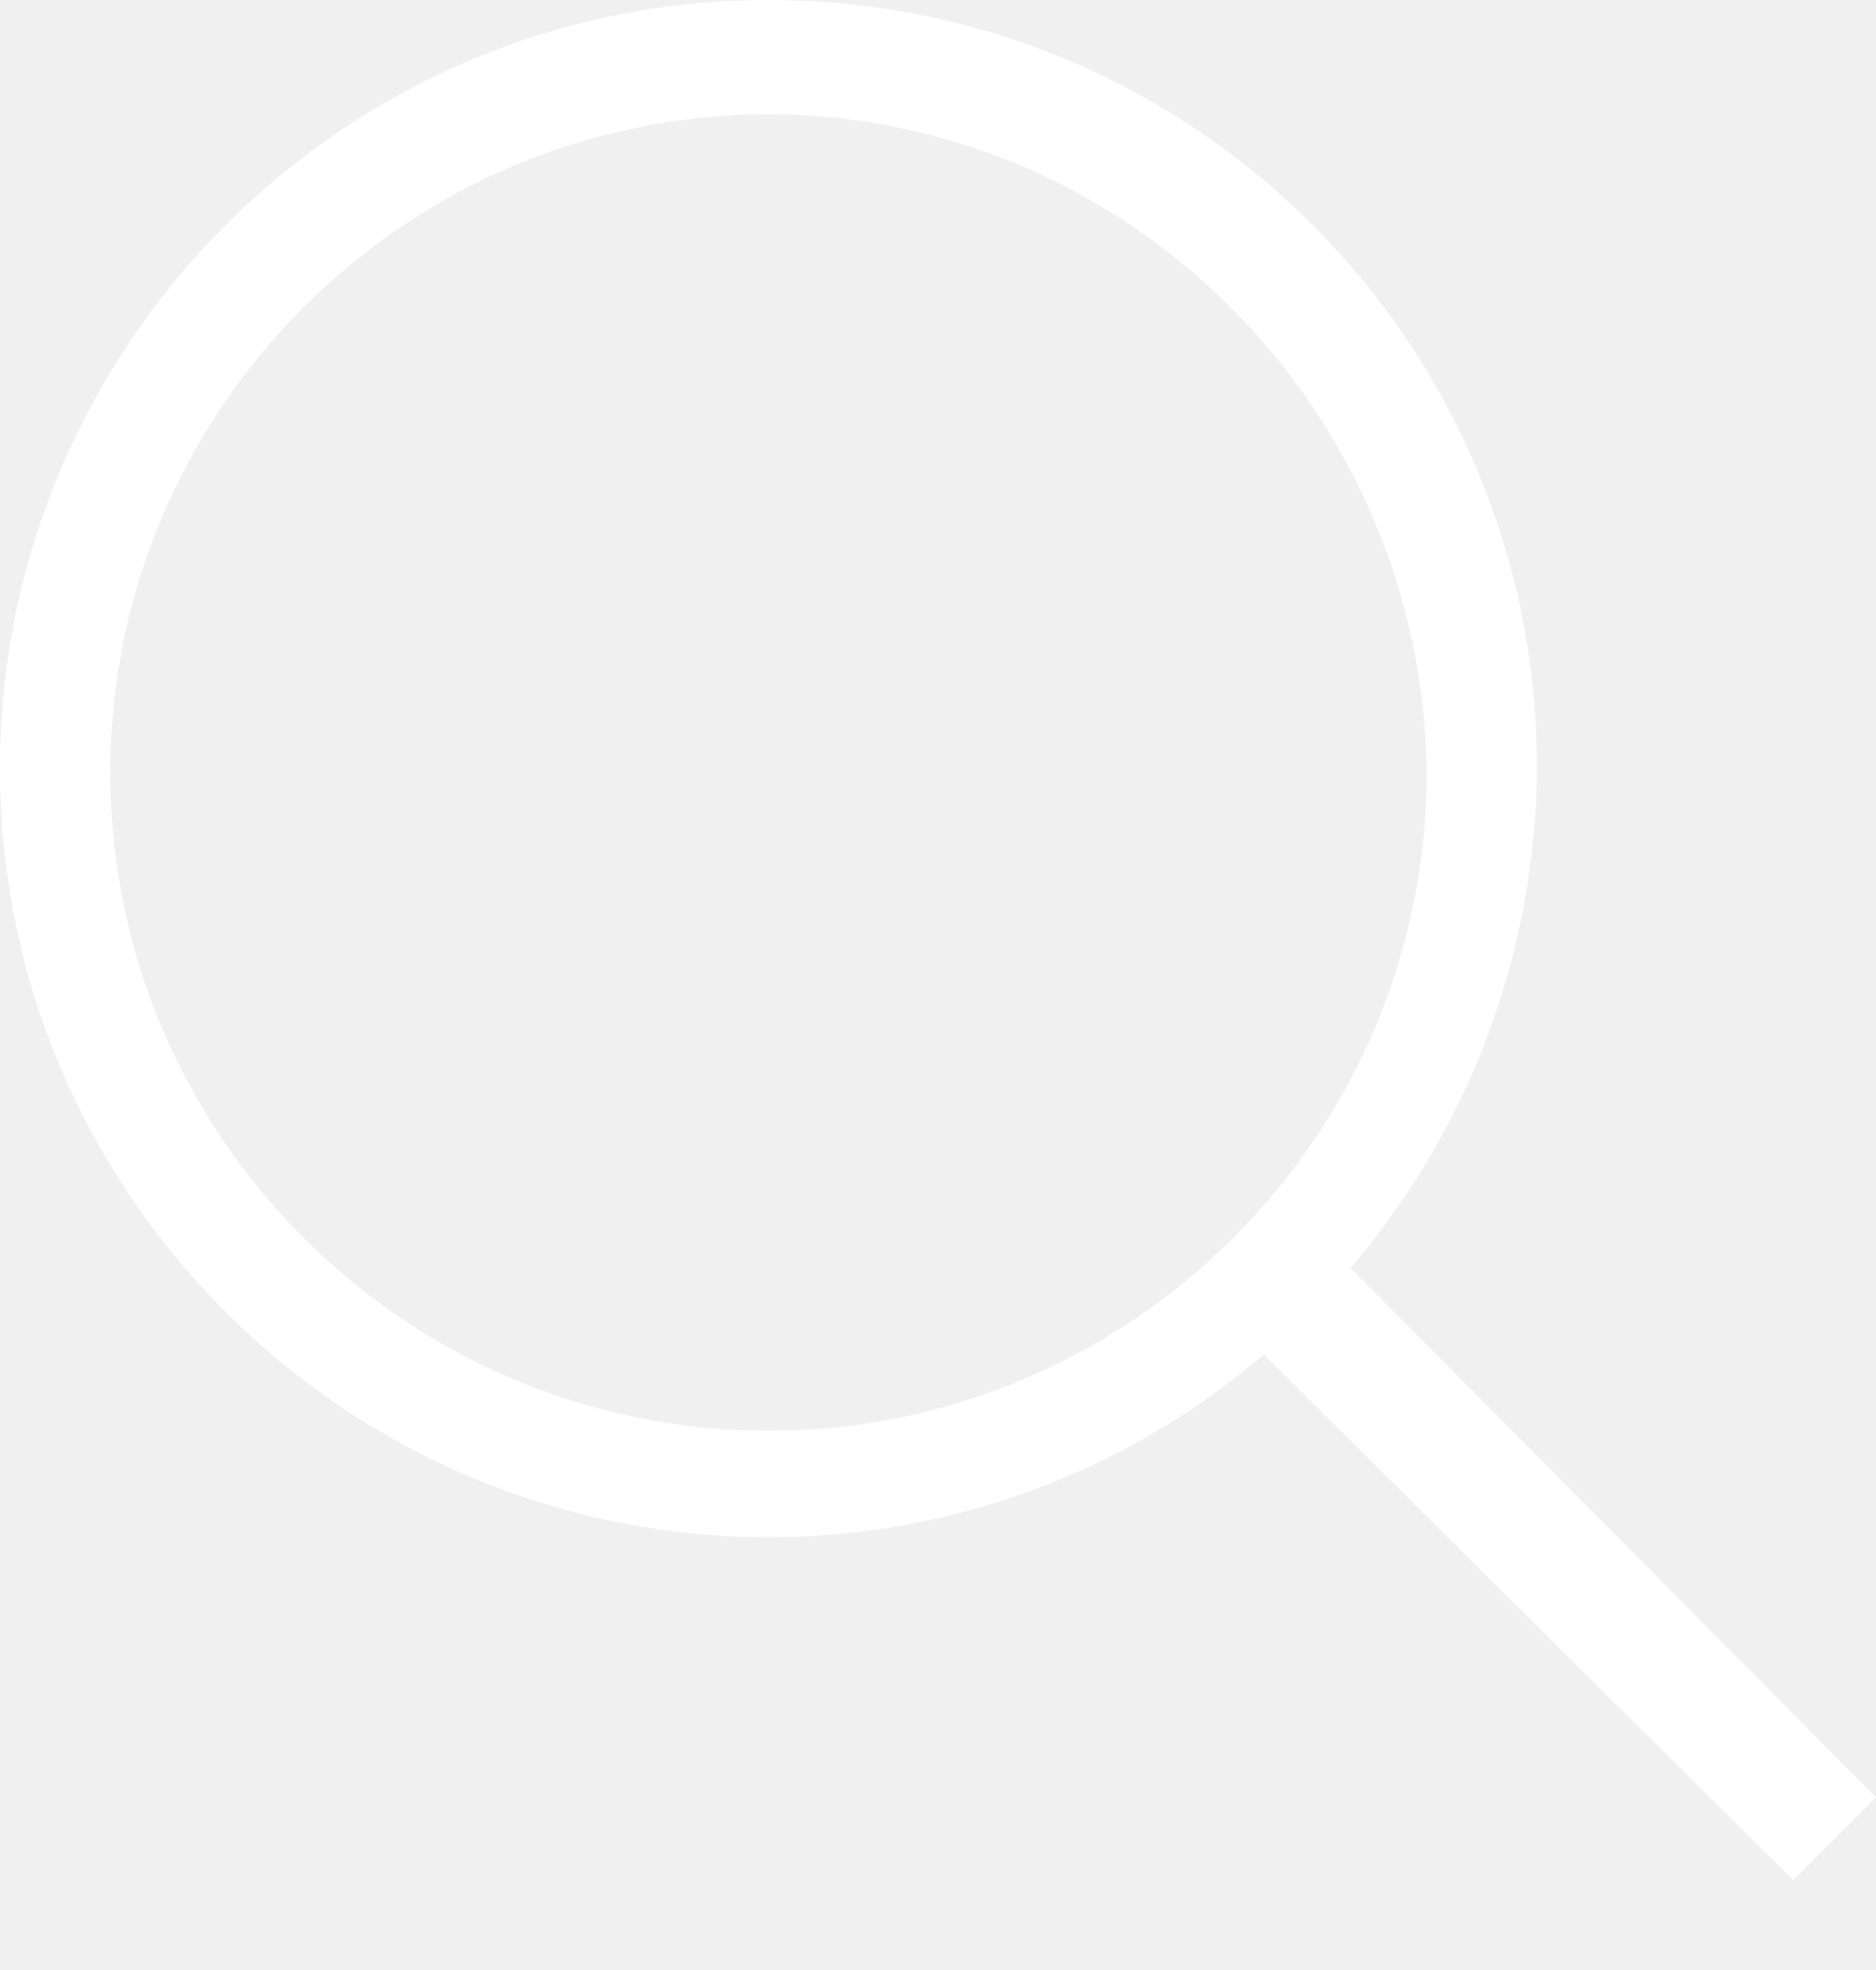
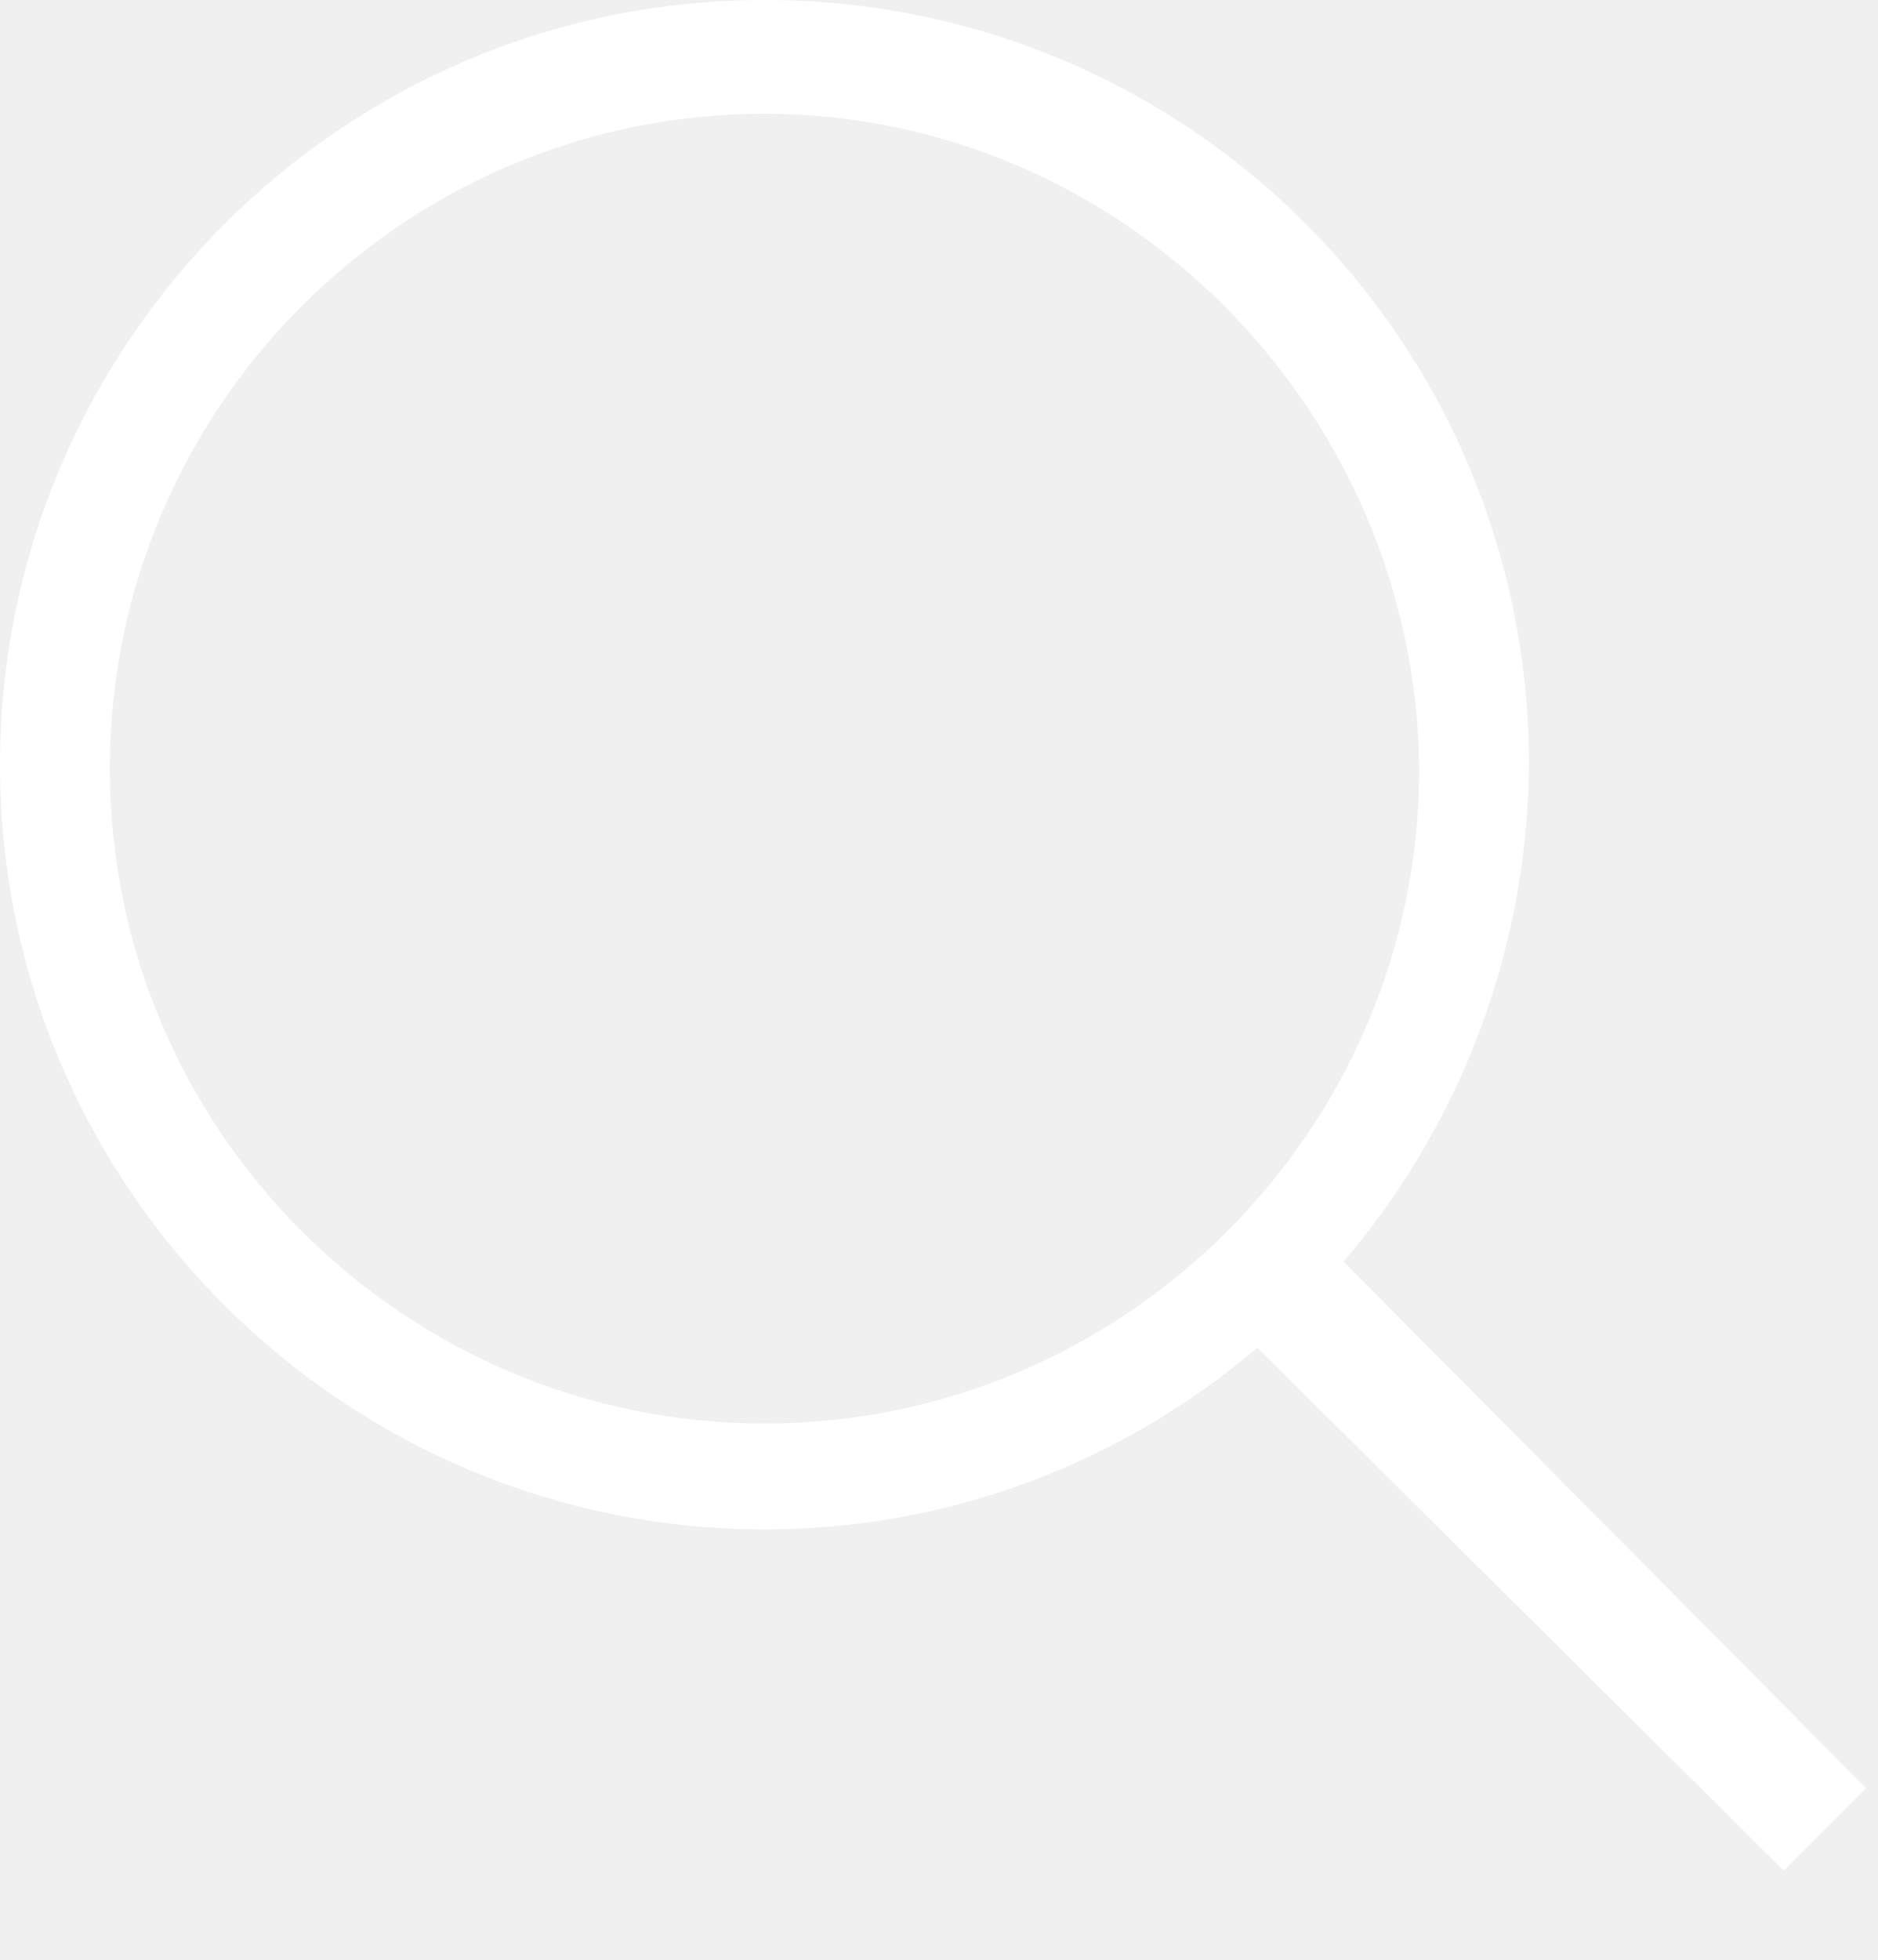
- <svg xmlns="http://www.w3.org/2000/svg" width="20" height="21" viewBox="0 0 20 21" fill="none">
-   <path d="M8.193 16.386C3.697 16.386 0 12.731 0 8.193C0 3.697 3.655 0 8.193 0C12.731 0 16.386 3.655 16.386 8.193C16.344 12.731 12.689 16.386 8.193 16.386ZM8.193 1.218C4.328 1.218 1.176 4.37 1.176 8.235C1.176 12.101 4.328 15.252 8.193 15.252C12.059 15.252 15.21 12.101 15.21 8.235C15.168 4.37 12.017 1.218 8.193 1.218Z" fill="white" />
-   <path d="M19.117 20.042L13.403 14.369L14.327 13.445L20 19.159L19.117 20.042Z" fill="white" />
+ <svg xmlns="http://www.w3.org/2000/svg" width="23" height="24" viewBox="0 0 23 24" fill="none">
+   <g clip-path="url(#clip0_6_170)">
+     <path d="M9.364 18.727C4.226 18.727 0 14.55 0 9.364C0 4.226 4.178 0 9.364 0C14.55 0 18.727 4.178 18.727 9.364C18.679 14.55 14.502 18.727 9.364 18.727ZM9.364 1.393C4.946 1.393 1.345 4.994 1.345 9.412C1.345 13.829 4.946 17.431 9.364 17.431C13.781 17.431 17.383 13.829 17.383 9.412C17.335 4.994 13.733 1.393 9.364 1.393Z" fill="white" />
+     <path d="M21.848 22.905L15.318 16.422L16.374 15.366L22.857 21.896L21.848 22.905Z" fill="white" />
+   </g>
+   <defs>
+     <clipPath id="clip0_6_170">
+       <rect width="22.857" height="24" fill="white" />
+     </clipPath>
+   </defs>
</svg>
